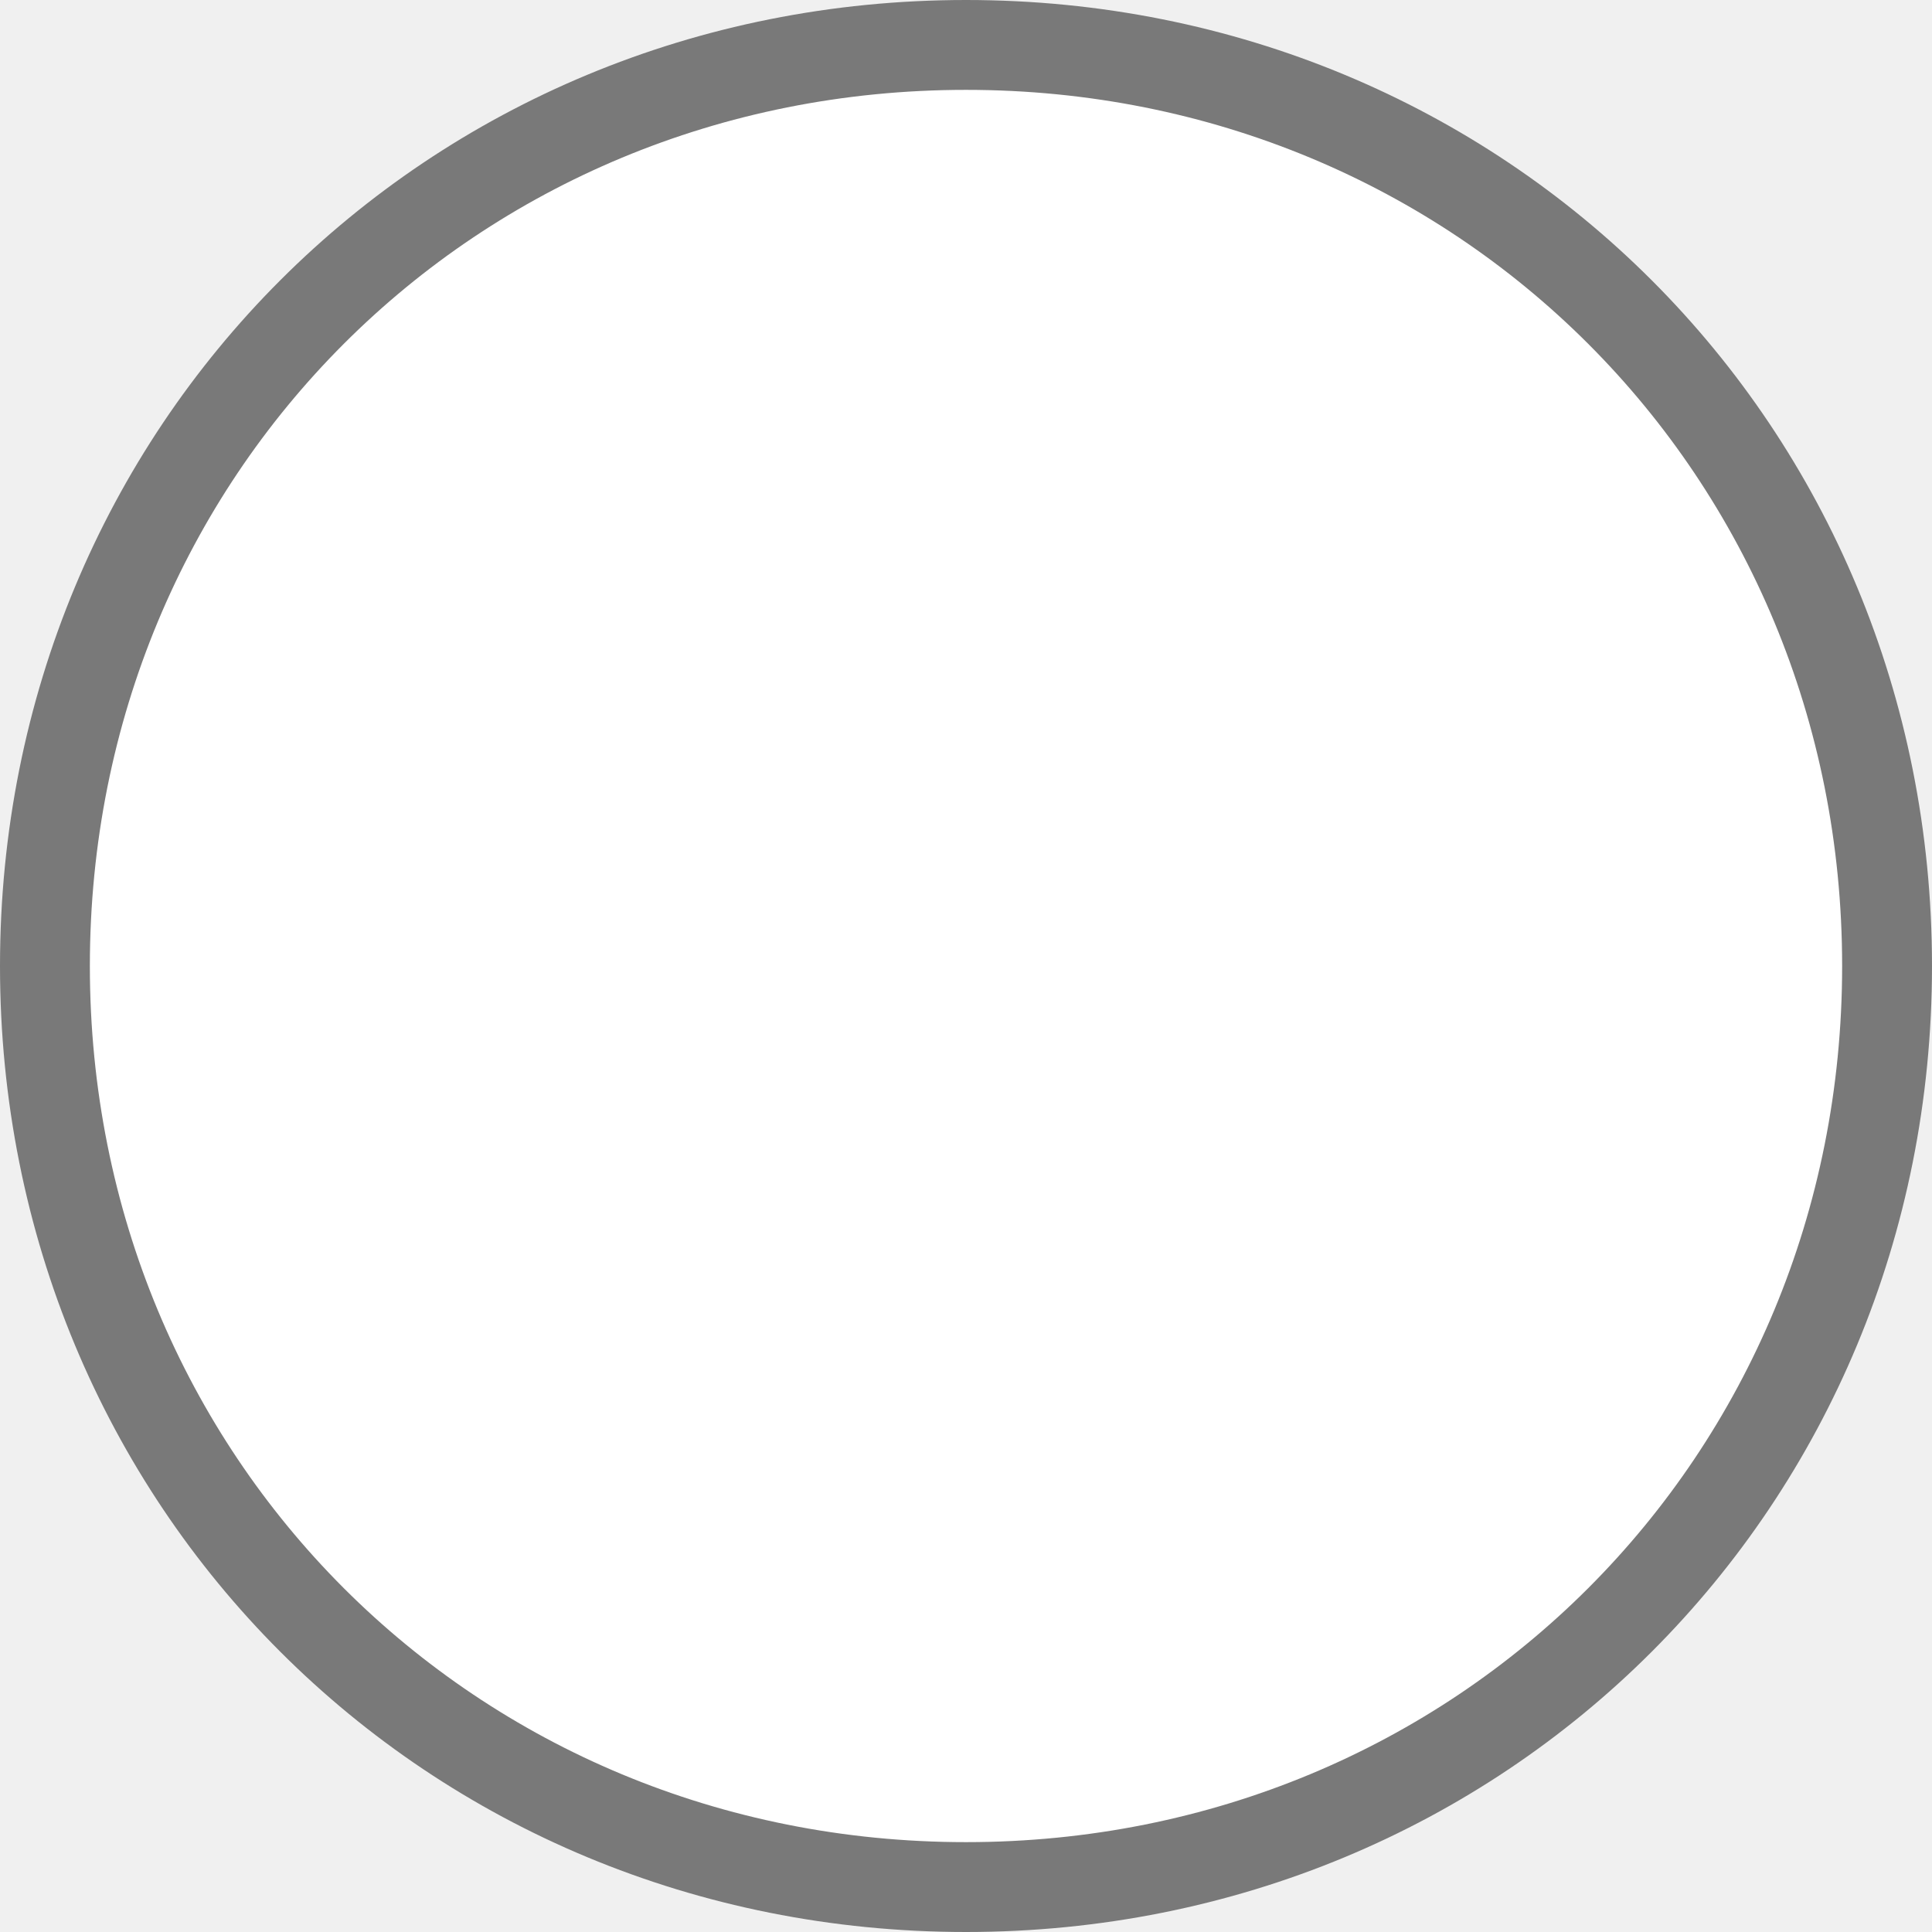
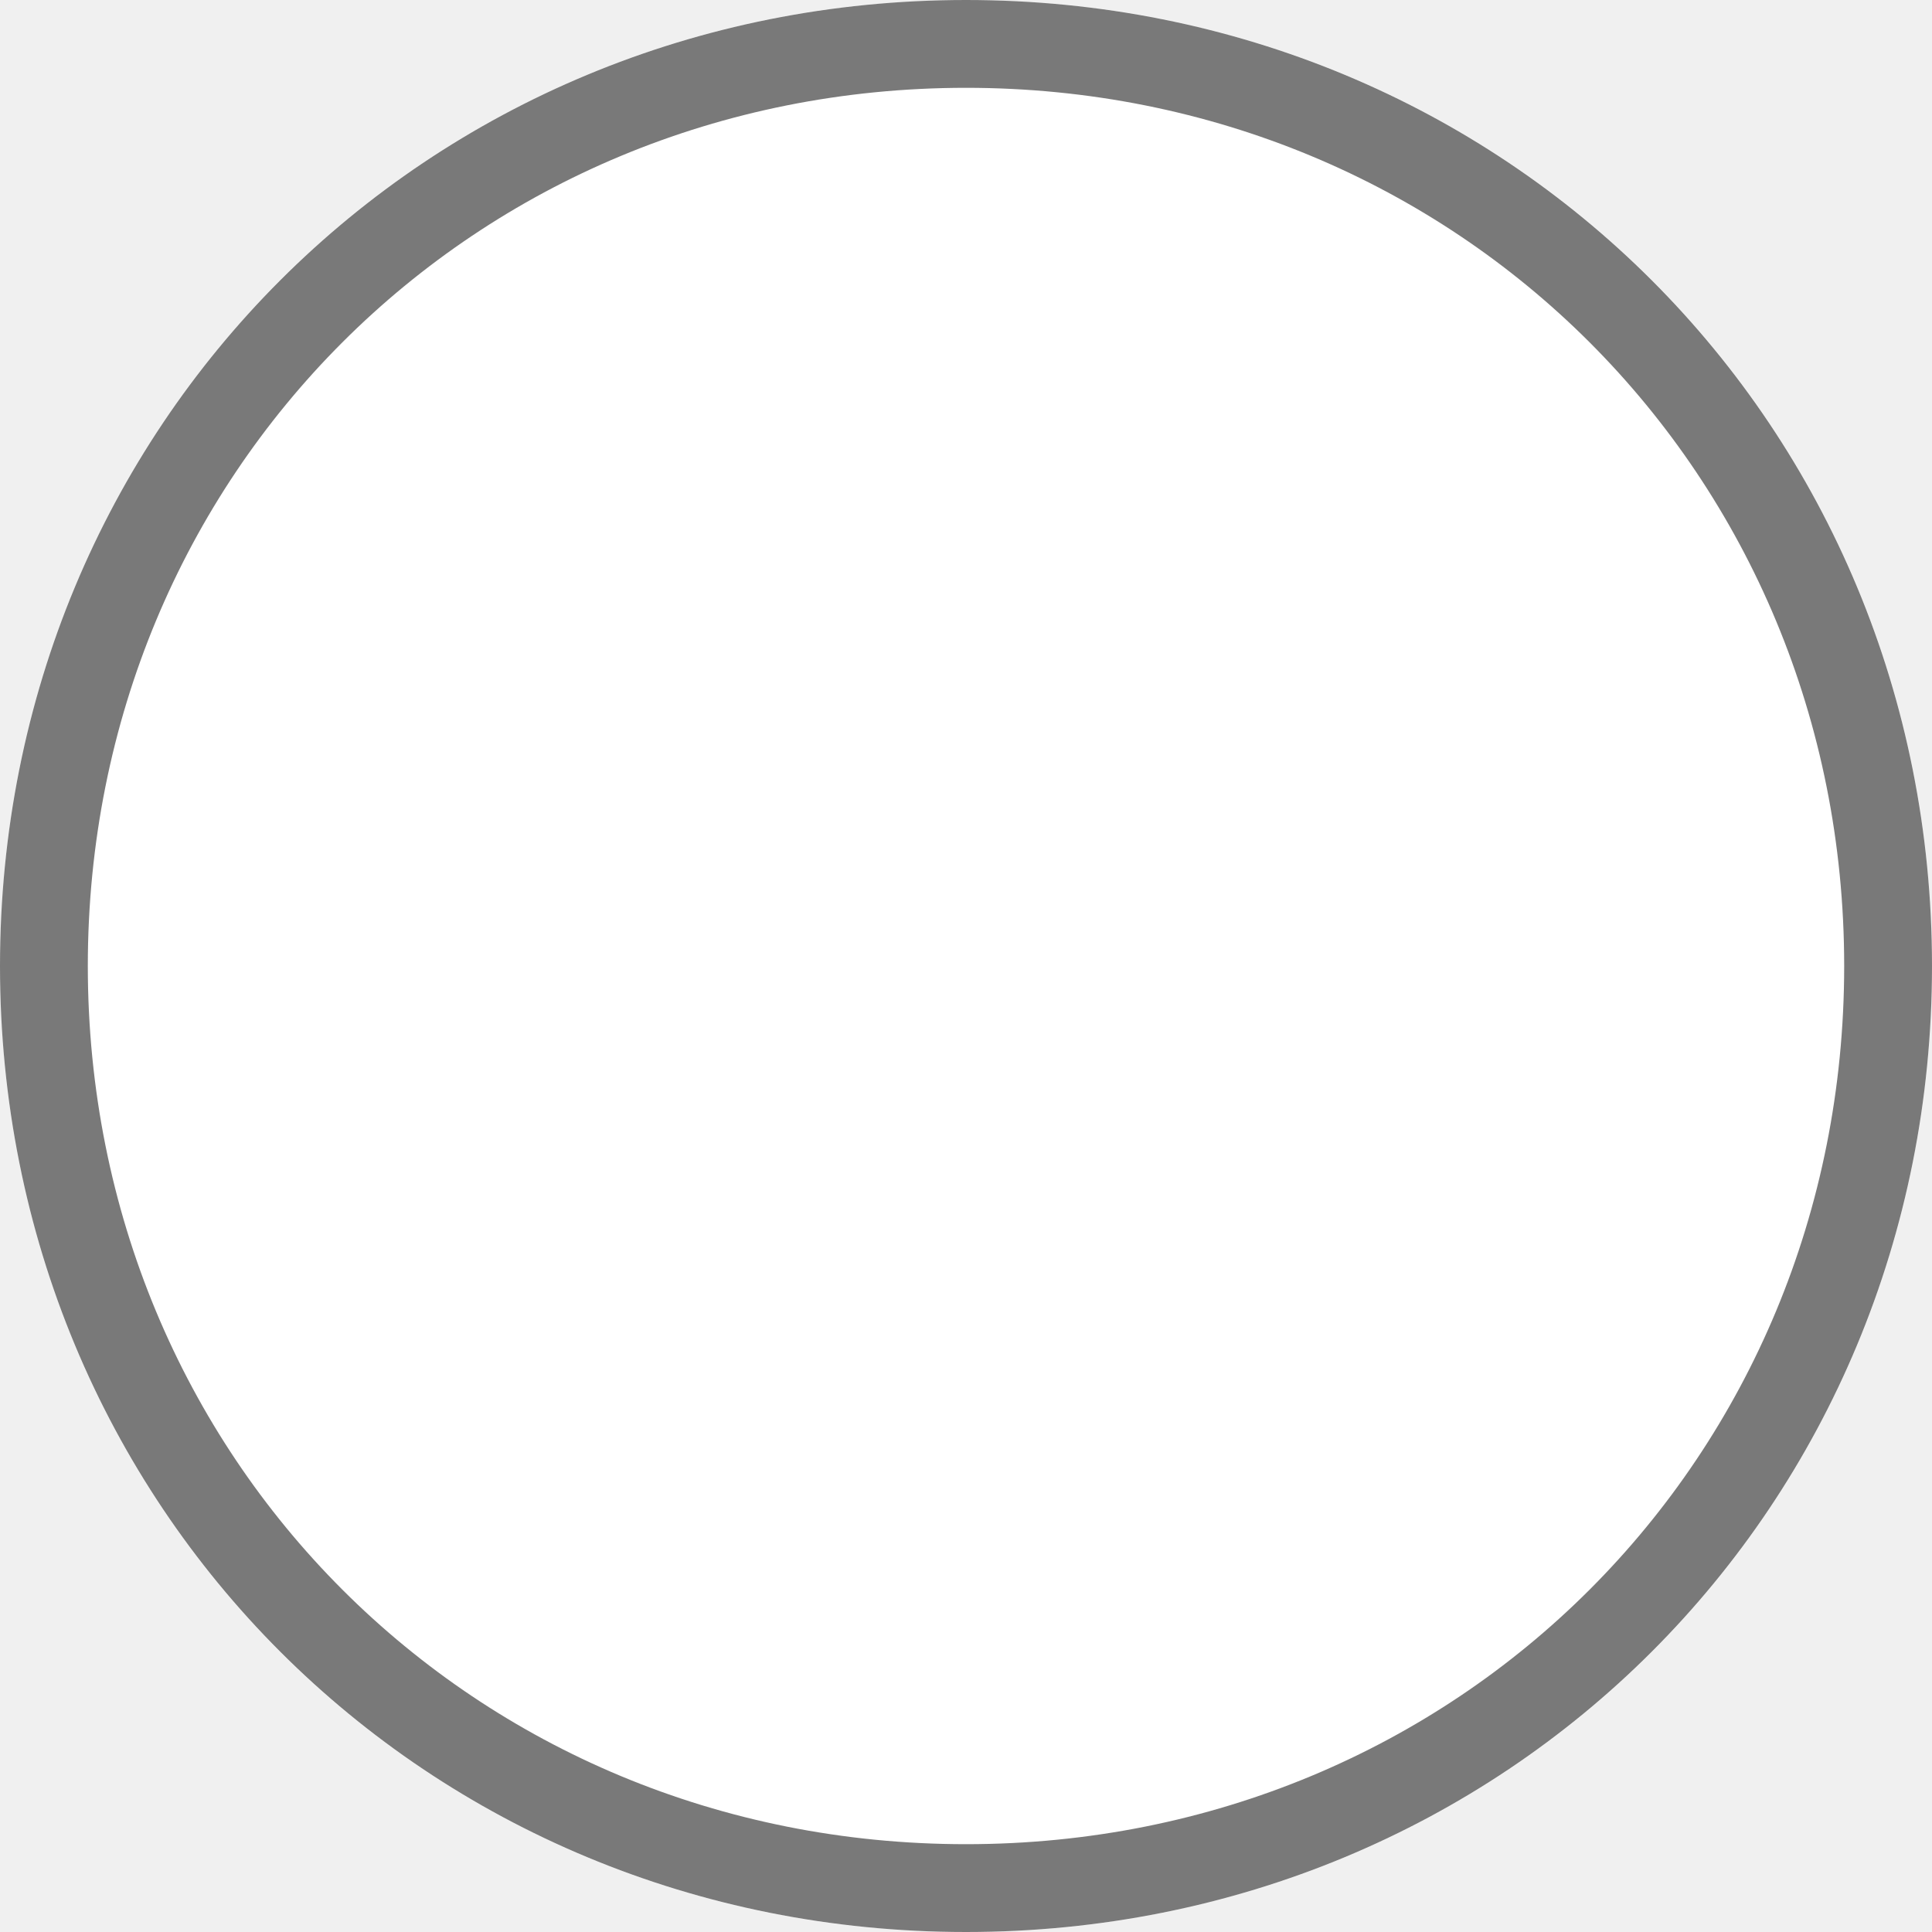
- <svg xmlns="http://www.w3.org/2000/svg" version="1.1" width="43px" height="43px">
-   <g transform="matrix(1 0 0 1 -859 -1253 )">
-     <path d="M 880.5 1254  C 891.98 1254  901 1263.02  901 1274.5  C 901 1285.98  891.98 1295  880.5 1295  C 869.02 1295  860 1285.98  860 1274.5  C 860 1263.02  869.02 1254  880.5 1254  Z " fill-rule="nonzero" fill="#ffffff" stroke="none" />
-     <path d="M 880.5 1254  C 891.98 1254  901 1263.02  901 1274.5  C 901 1285.98  891.98 1295  880.5 1295  C 869.02 1295  860 1285.98  860 1274.5  C 860 1263.02  869.02 1254  880.5 1254  Z " stroke-width="2" stroke="#797979" fill="none" />
+ <svg xmlns="http://www.w3.org/2000/svg" version="1.1" width="22px" height="22px">
+   <g transform="matrix(1 0 0 1 -869 -1349 )">
+     <path d="M 880 1349  C 886.16 1349  891 1353.84  891 1360  C 891 1366.16  886.16 1371  880 1371  C 873.84 1371  869 1366.16  869 1360  C 869 1353.84  873.84 1349  880 1349  Z " fill-rule="nonzero" fill="#ffffff" stroke="none" />
+     <path d="M 880 1349.5  C 885.88 1349.5  890.5 1354.12  890.5 1360  C 890.5 1365.88  885.88 1370.5  880 1370.5  C 874.12 1370.5  869.5 1365.88  869.5 1360  C 869.5 1354.12  874.12 1349.5  880 1349.5  Z " stroke-width="1" stroke="#797979" fill="none" />
  </g>
</svg>
